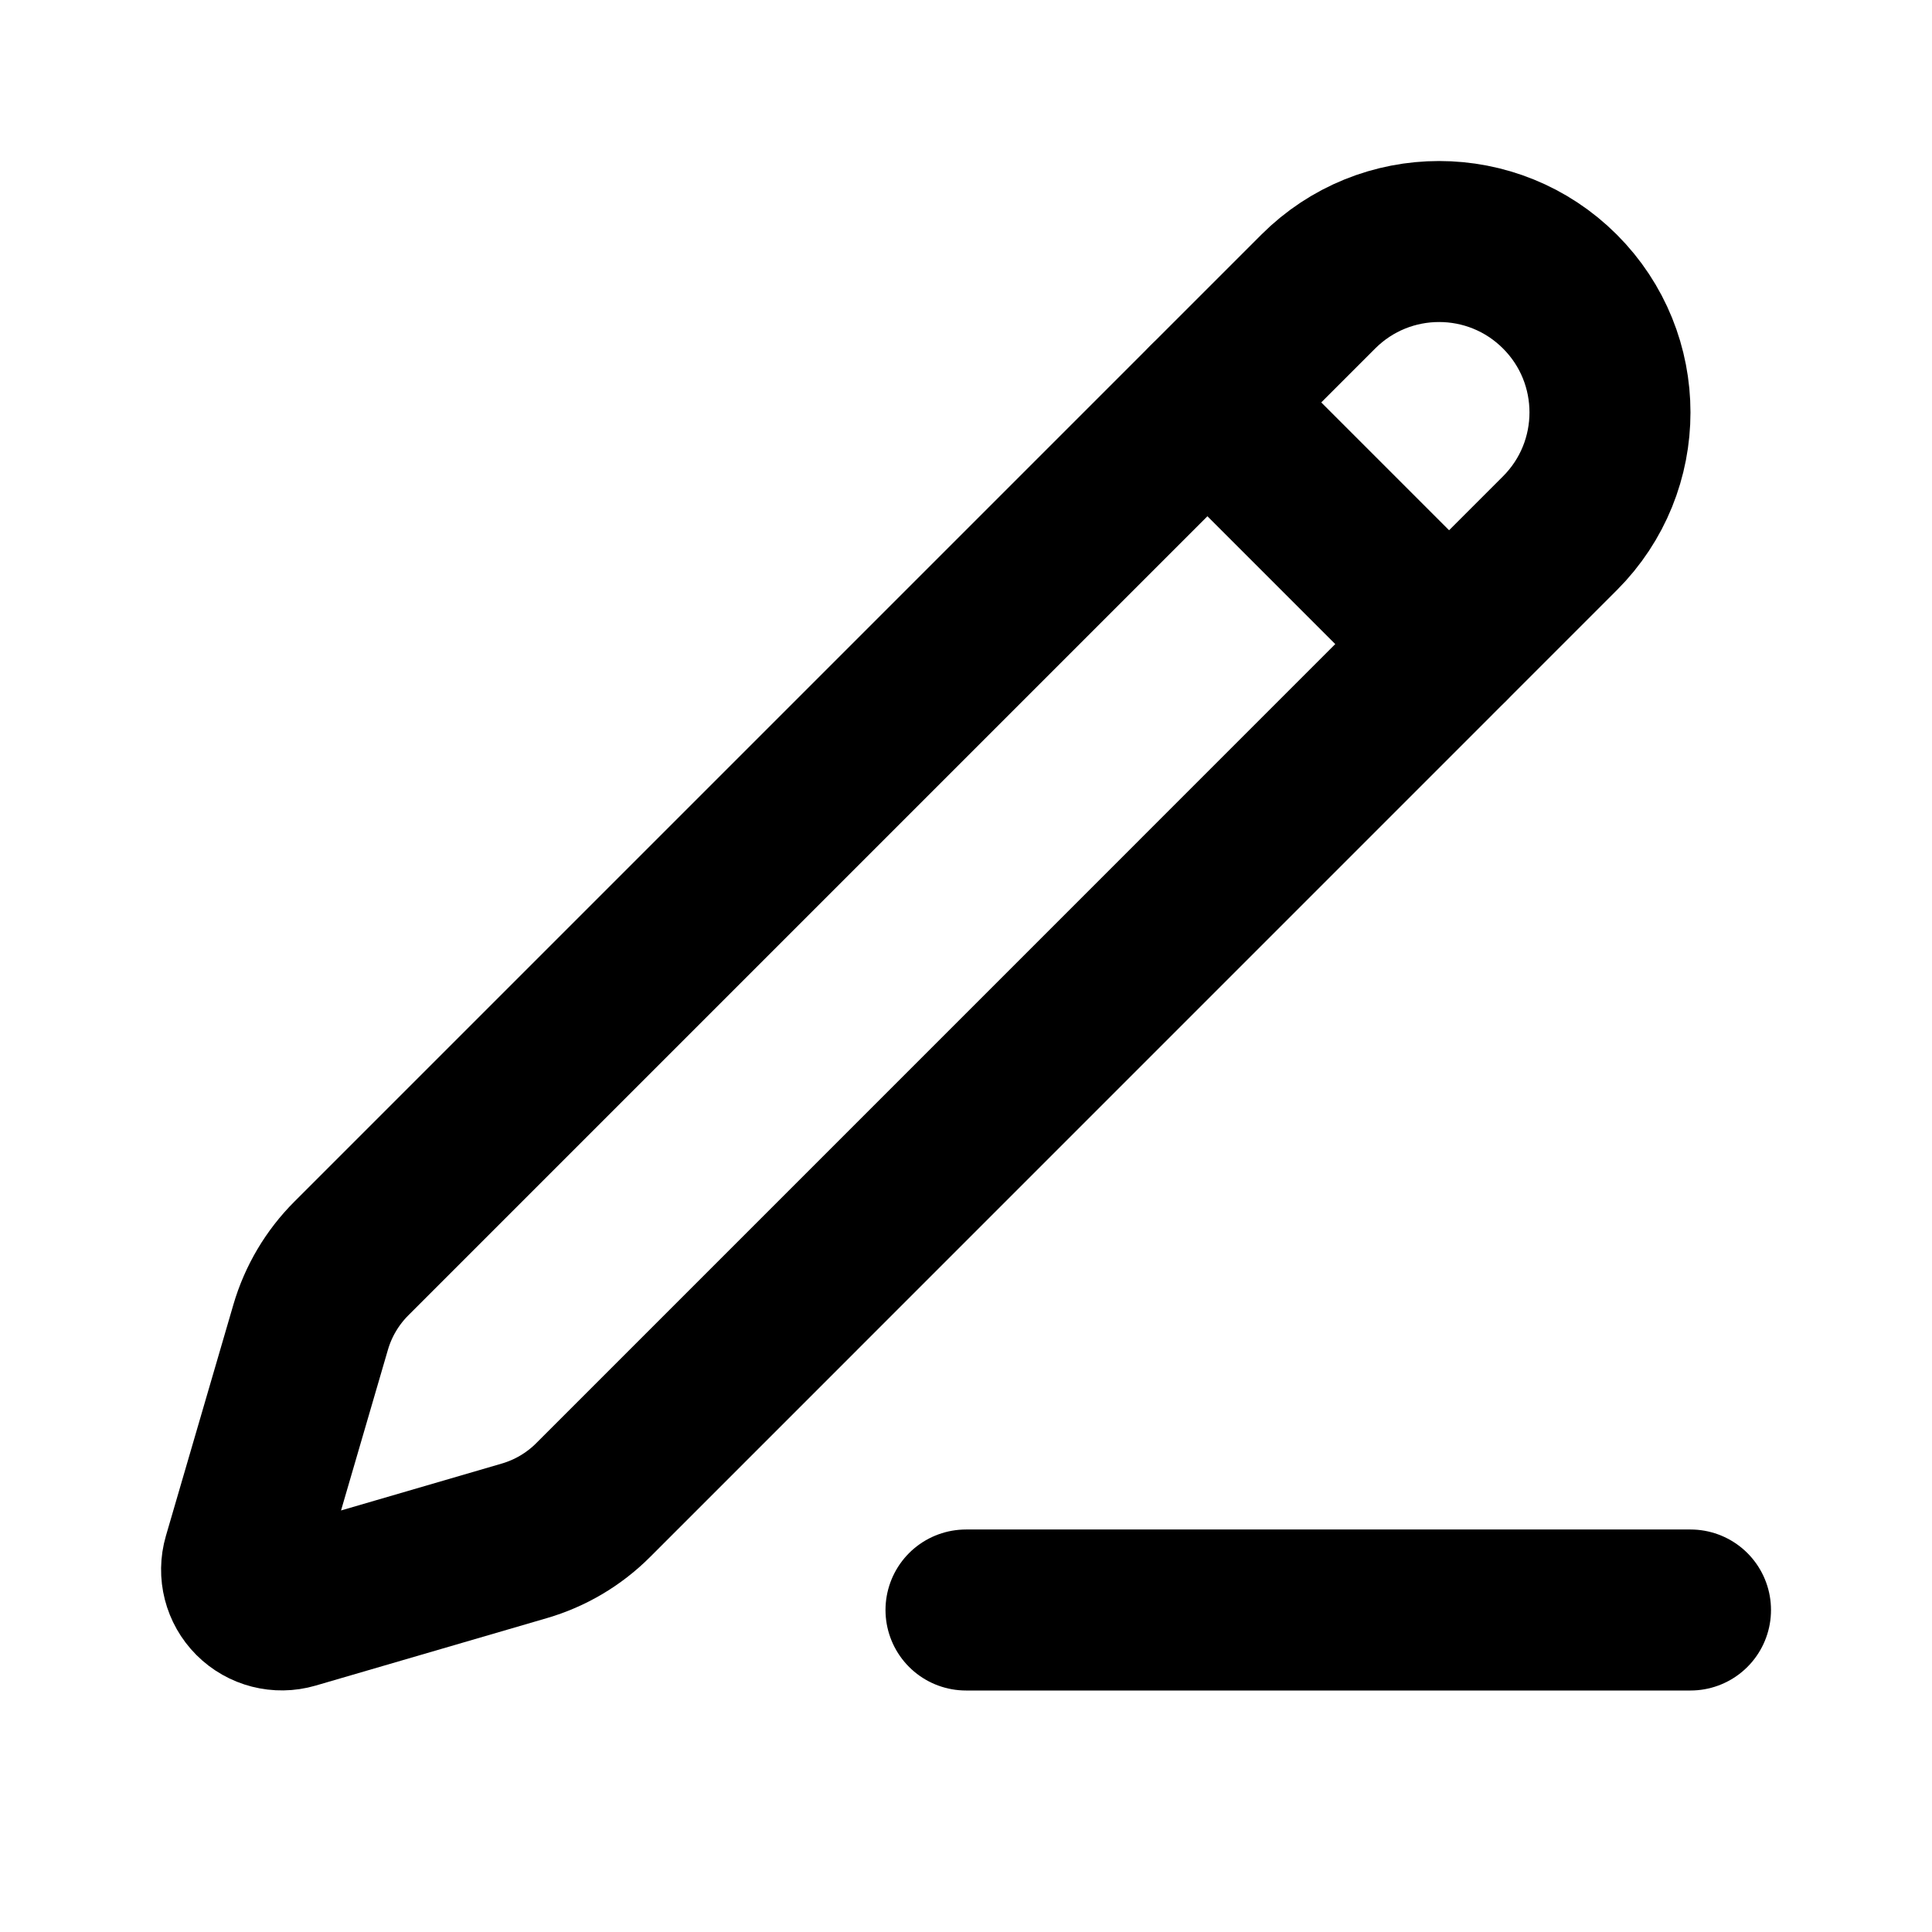
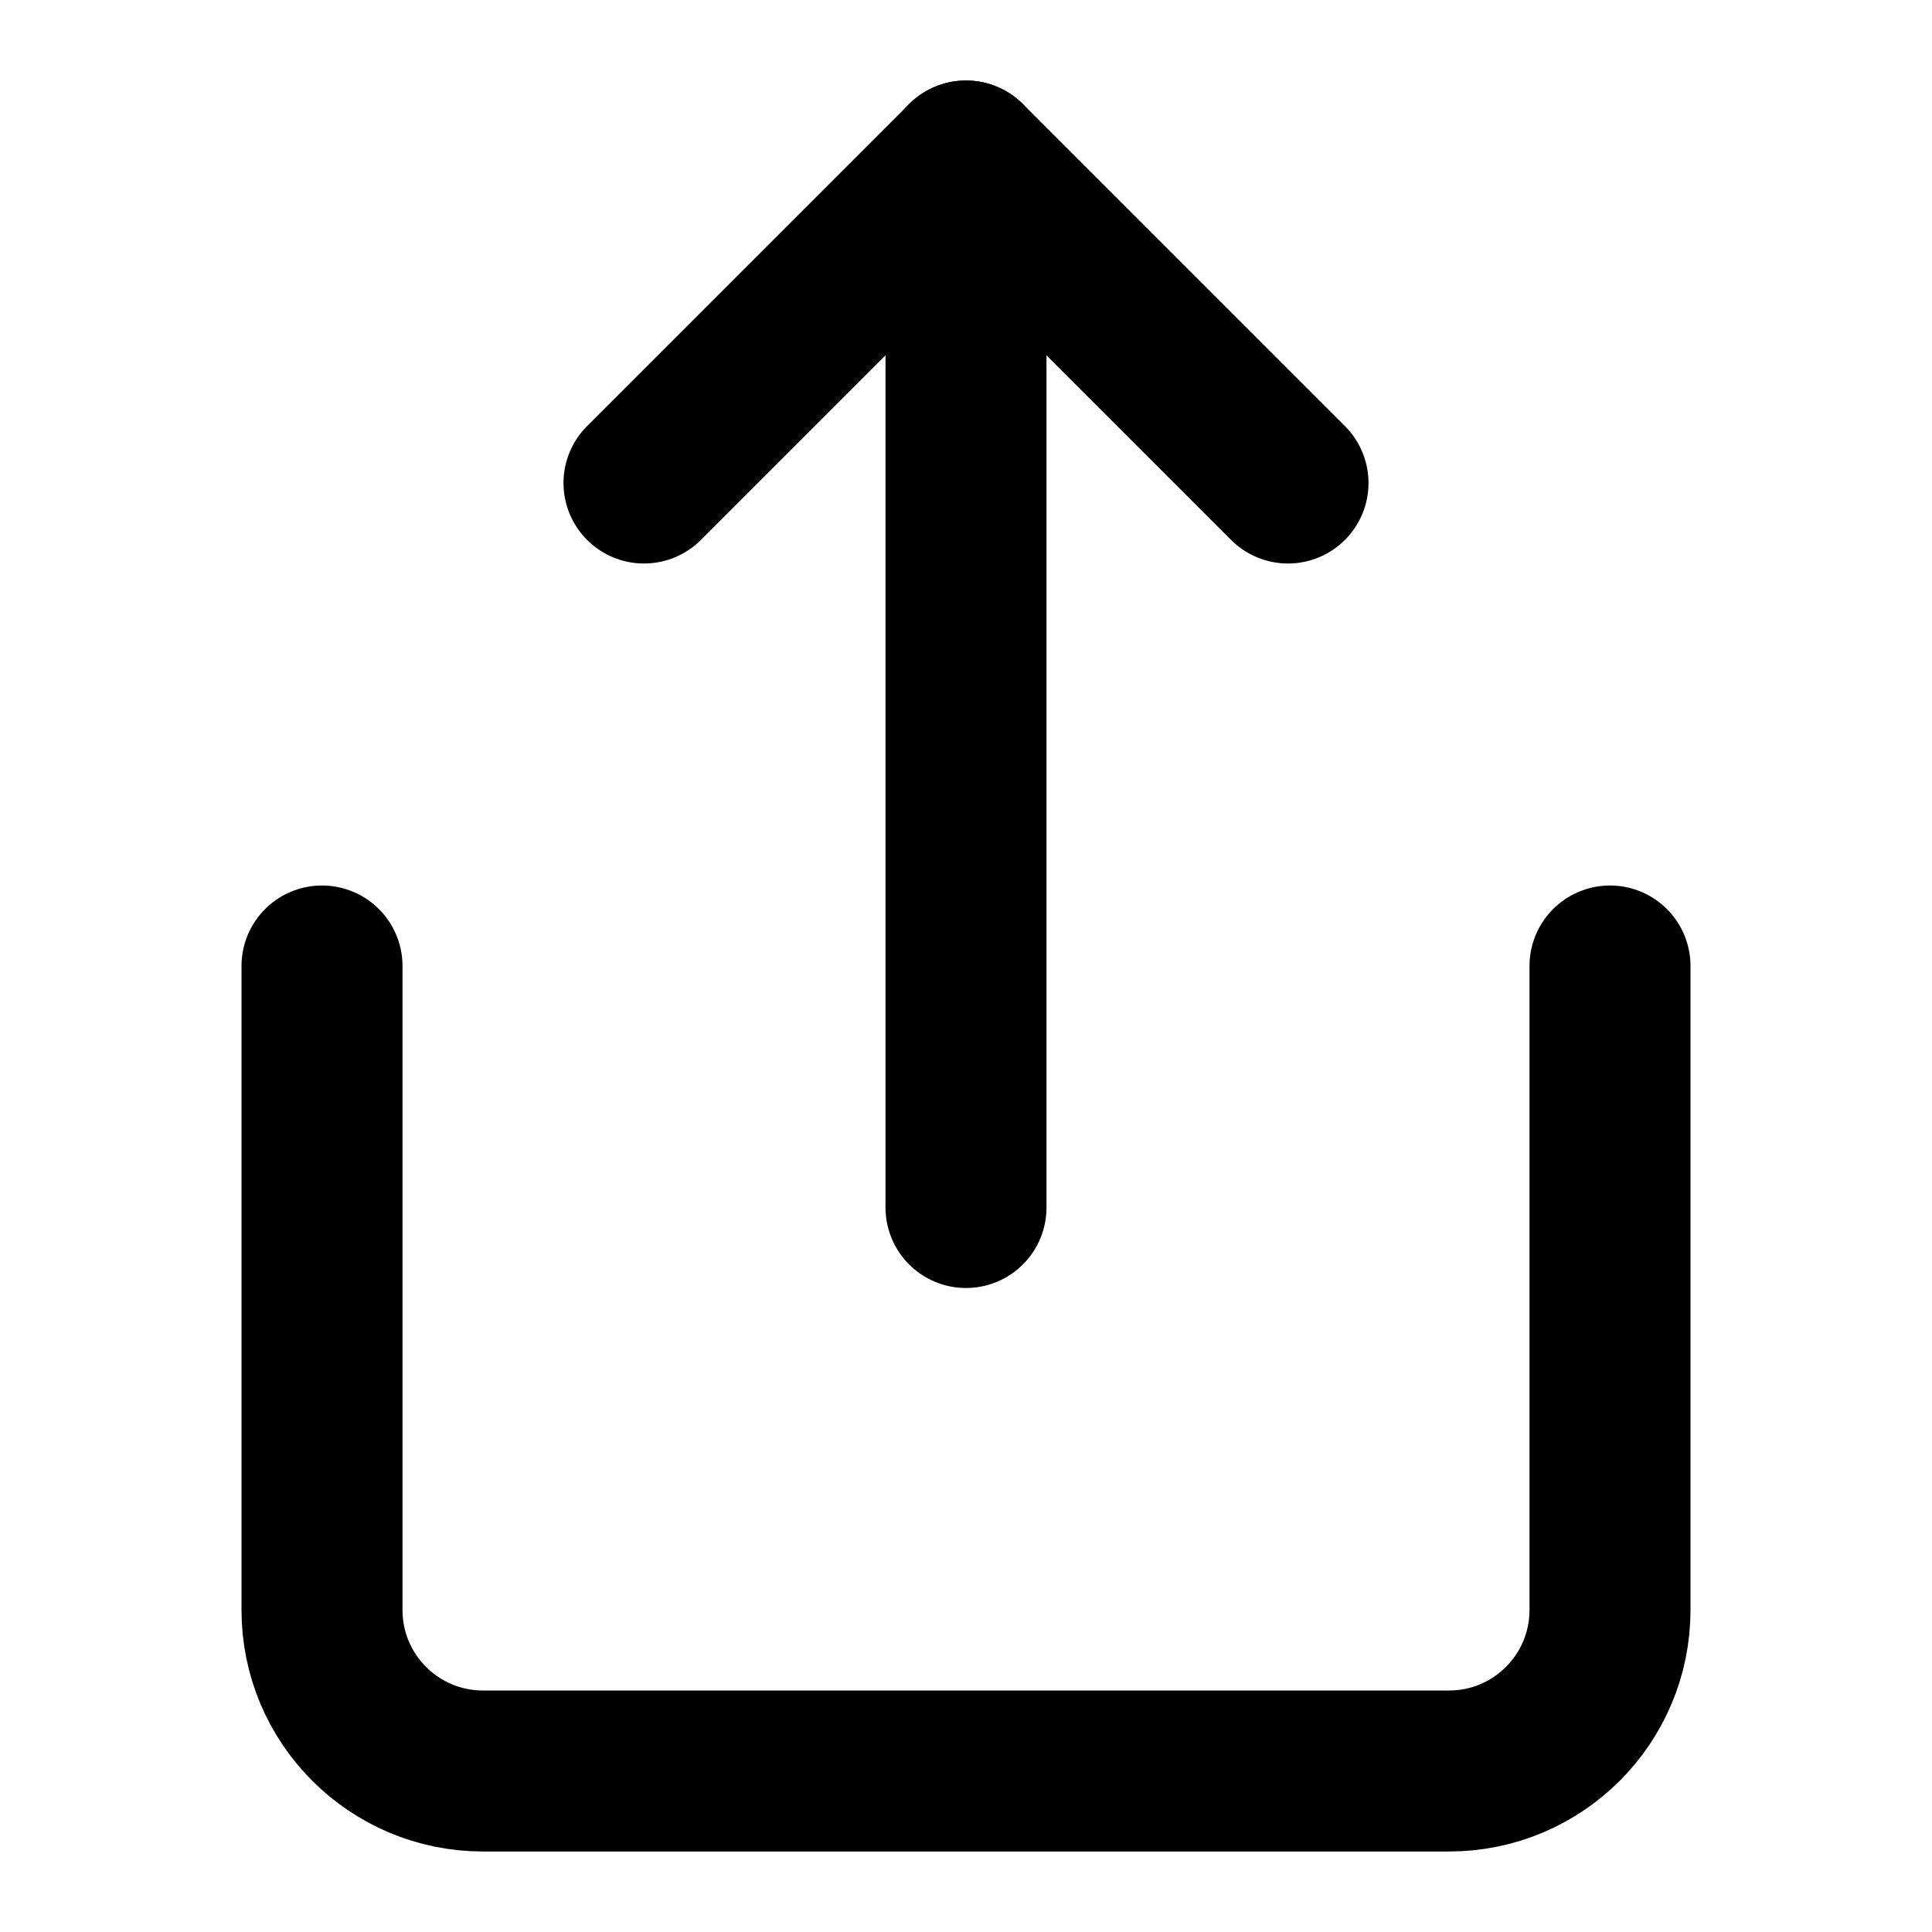
<svg xmlns="http://www.w3.org/2000/svg" width="24" height="24" viewBox="0 0 24 24" fill="none" stroke="currentColor" stroke-width="2" stroke-linecap="round" stroke-linejoin="round">
-   <path d="M12 20h9" />
-   <path d="M16.376 3.622a1 1 0 0 1 3.002 3.002L7.368 18.635a2 2 0 0 1-.855.506l-2.872.838a.5.5 0 0 1-.62-.62l.838-2.872a2 2 0 0 1 .506-.854z" />
-   <path d="m15 5 3 3" />
+   <path d="M12 2v13" />
+   <path d="m16 6-4-4-4 4" />
+   <path d="M4 12v8a2 2 0 0 0 2 2h12a2 2 0 0 0 2-2v-8" />
</svg>
